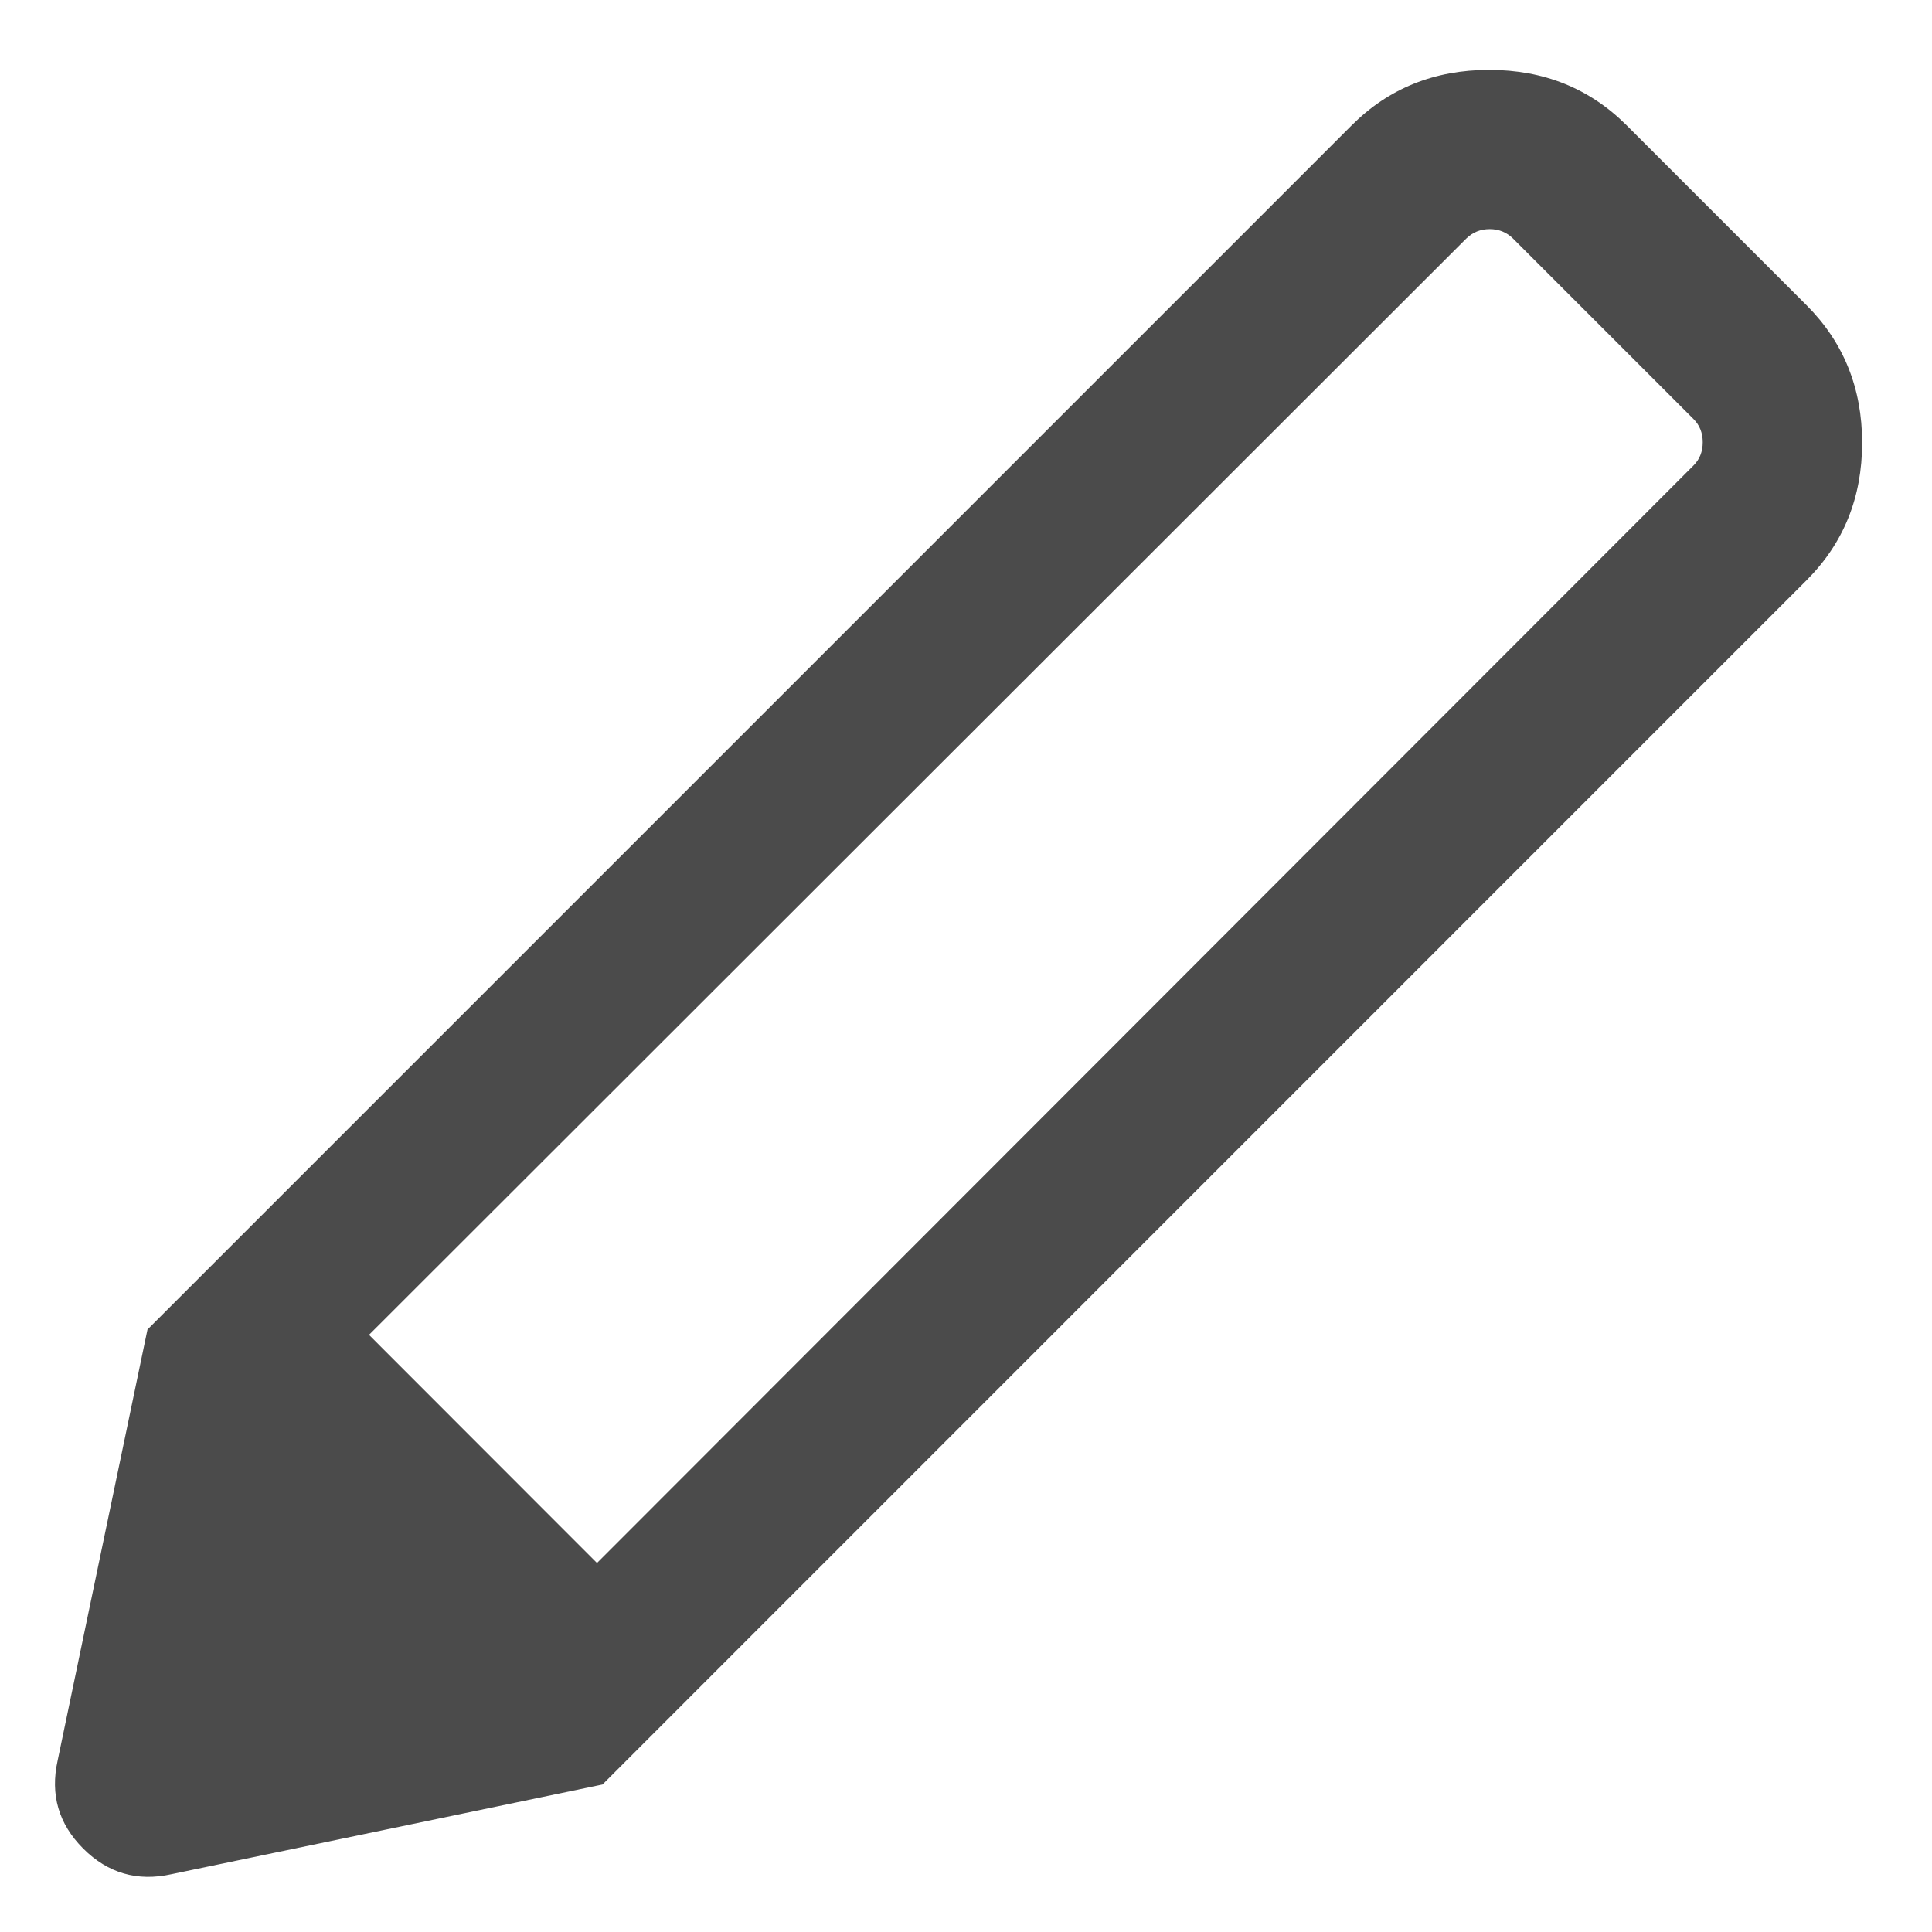
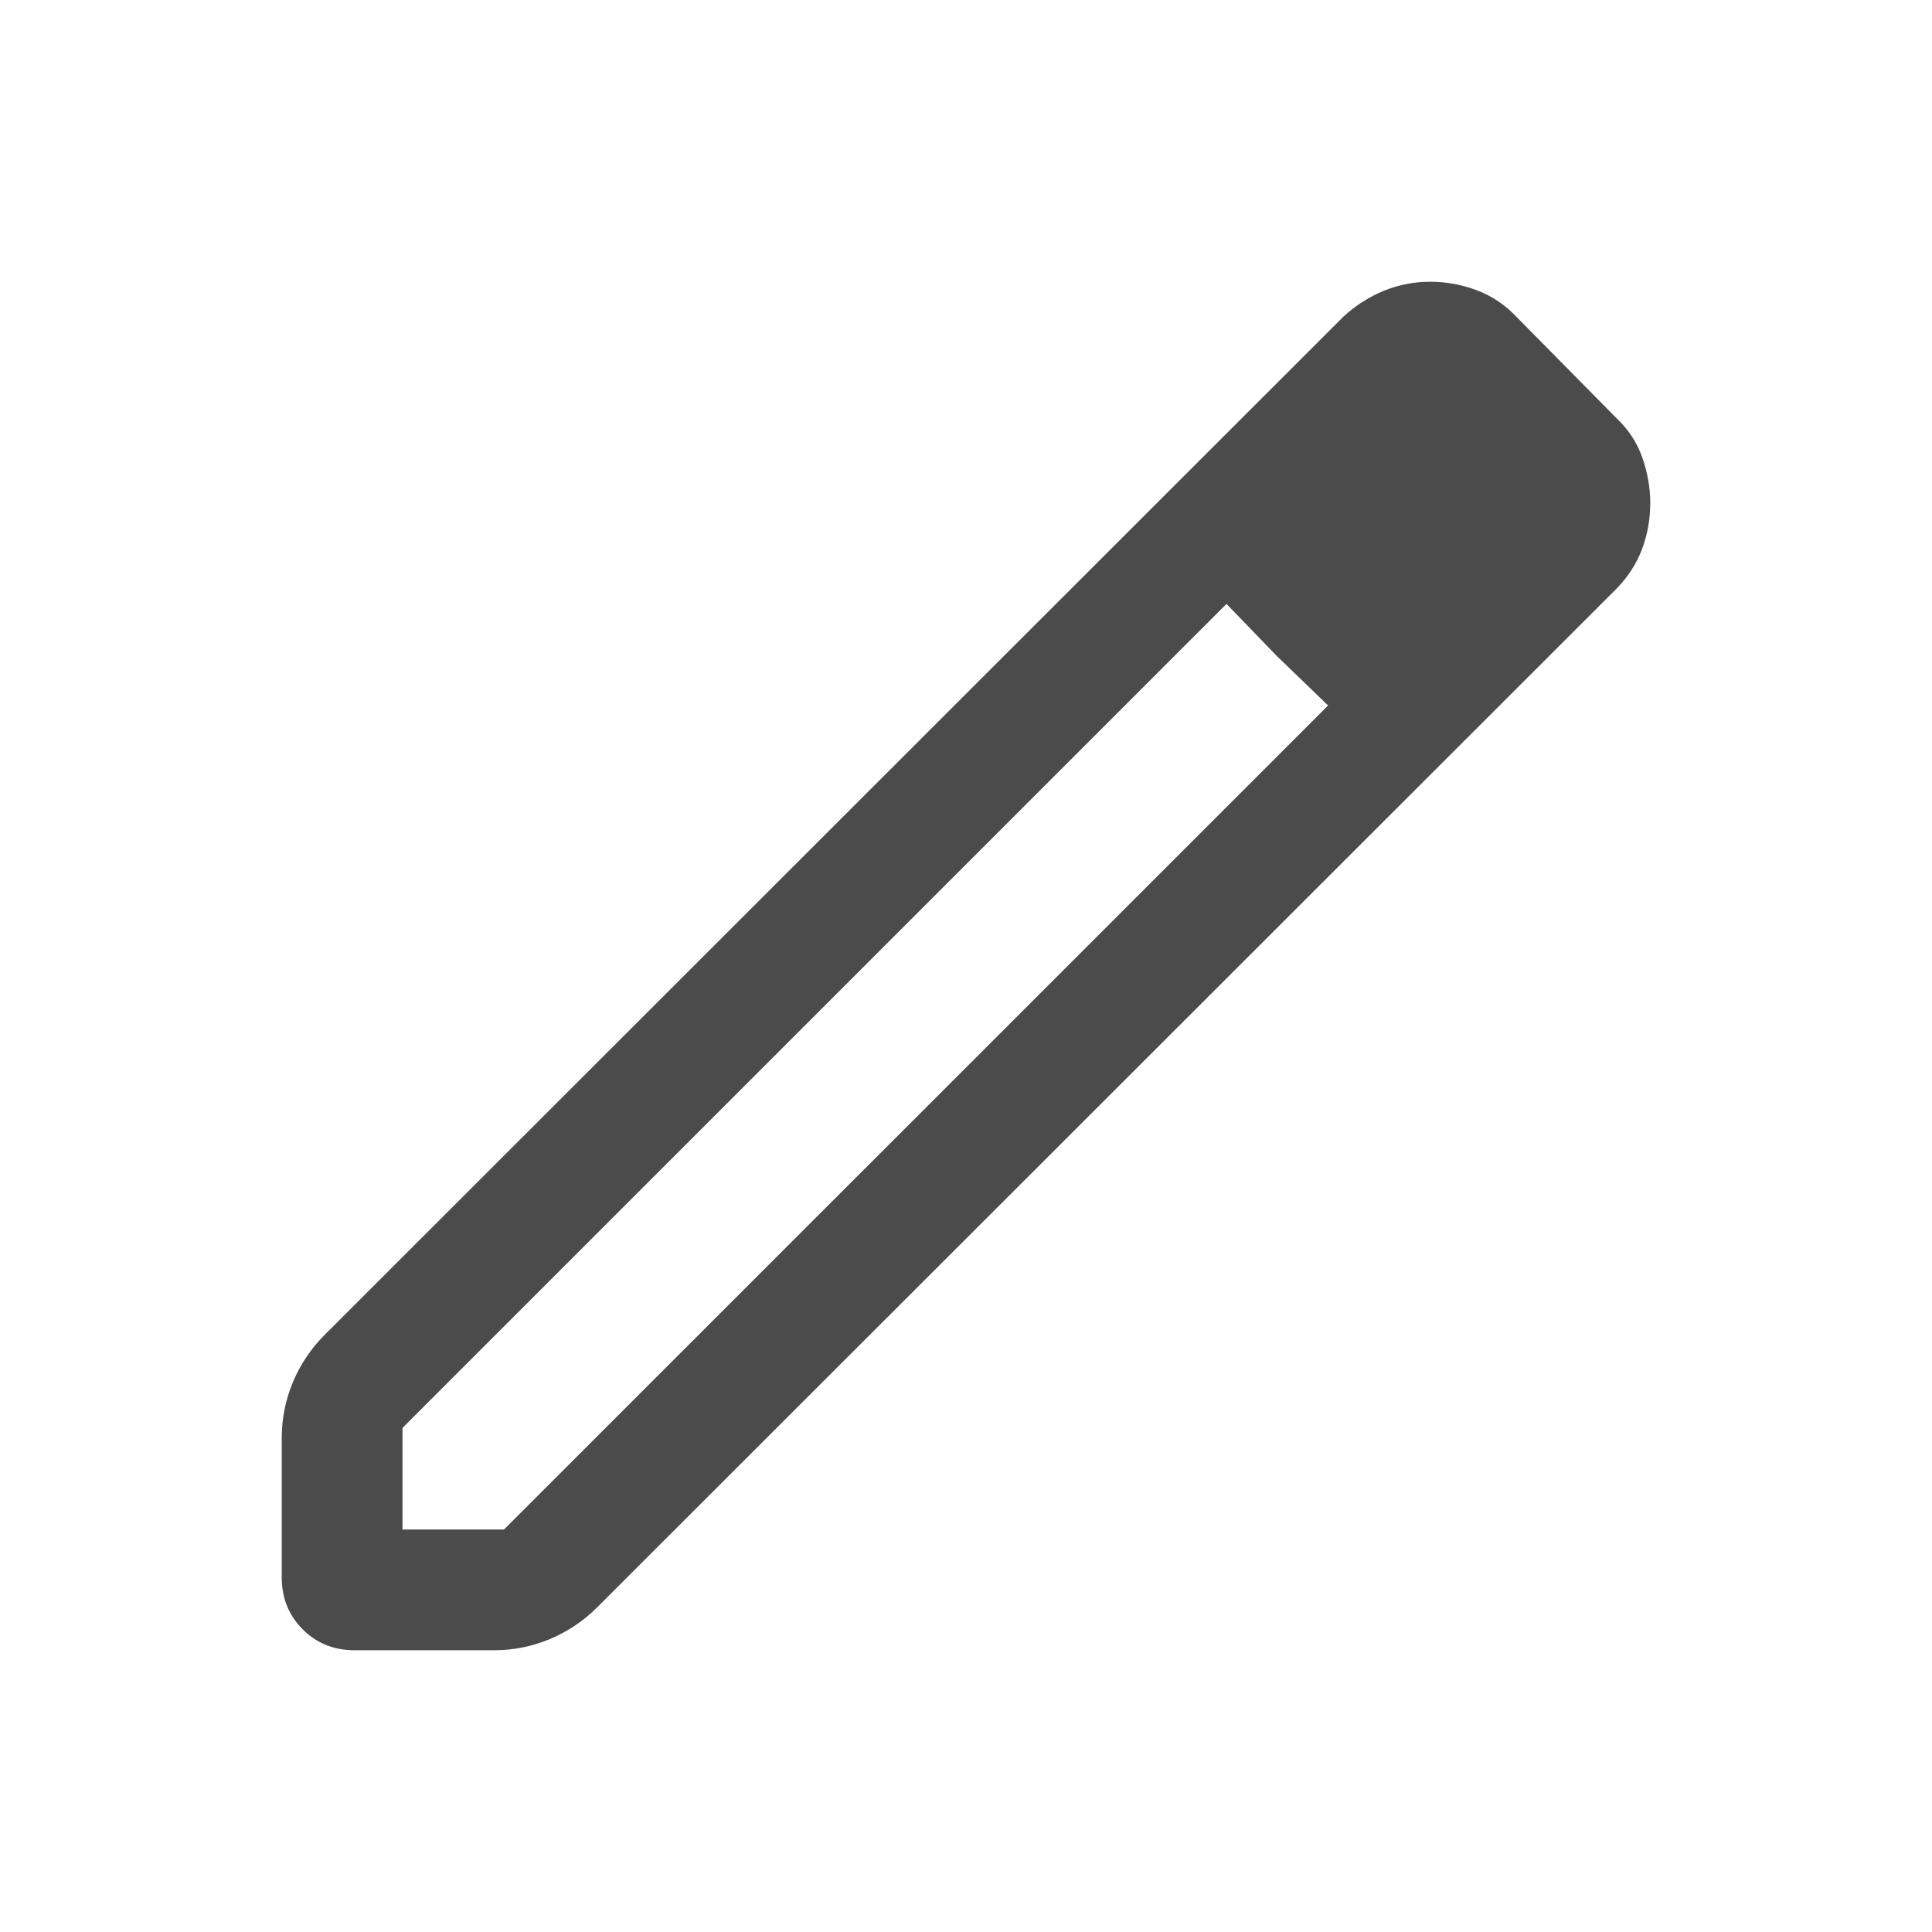
- <svg xmlns="http://www.w3.org/2000/svg" width="12" height="12" viewBox="0 0 12 12" fill="none">
-   <path d="M1.065 11.641C0.853 11.688 0.67 11.635 0.517 11.482C0.364 11.329 0.311 11.147 0.358 10.935L0.916 8.258L3.742 11.084L1.065 11.641ZM3.742 11.084L0.916 8.258L8.396 0.778C8.625 0.549 8.91 0.434 9.249 0.434C9.589 0.434 9.873 0.549 10.103 0.778L11.221 1.896C11.451 2.126 11.566 2.411 11.566 2.75C11.566 3.09 11.451 3.374 11.221 3.604L3.742 11.084ZM9.108 1.481L2.292 8.291L3.708 9.708L10.519 2.891C10.557 2.853 10.576 2.805 10.576 2.747C10.576 2.689 10.557 2.641 10.519 2.603L9.397 1.481C9.358 1.443 9.31 1.423 9.253 1.423C9.195 1.423 9.147 1.443 9.108 1.481Z" fill="#4B4B4B" />
+ <svg xmlns="http://www.w3.org/2000/svg" width="24" height="24" viewBox="0 0 24 24" fill="none">
+   <mask id="mask0_688_3447" style="mask-type:alpha" maskUnits="userSpaceOnUse" x="0" y="0" width="24" height="24">
+     <rect width="24" height="24" fill="#D9D9D9" />
+   </mask>
+   <g mask="url(#mask0_688_3447)">
+     <path d="M5 19H6.261L16.498 8.764L15.236 7.502L5 17.738V19ZM4.404 20.5C4.148 20.5 3.933 20.413 3.76 20.24C3.587 20.067 3.5 19.852 3.5 19.596V17.863C3.5 17.62 3.547 17.387 3.64 17.166C3.734 16.945 3.863 16.753 4.027 16.588L16.691 3.931C16.842 3.793 17.009 3.687 17.191 3.612C17.374 3.538 17.566 3.5 17.766 3.5C17.967 3.5 18.161 3.536 18.349 3.607C18.537 3.678 18.703 3.791 18.848 3.946L20.069 5.183C20.224 5.328 20.335 5.494 20.401 5.683C20.467 5.871 20.5 6.06 20.5 6.248C20.5 6.449 20.466 6.641 20.397 6.824C20.328 7.007 20.219 7.174 20.069 7.325L7.412 19.973C7.247 20.137 7.055 20.266 6.834 20.36C6.613 20.453 6.38 20.5 6.136 20.5H4.404ZM15.856 8.144L15.236 7.502L16.498 8.764L15.856 8.144Z" fill="#4B4B4B" />
+   </g>
</svg>
